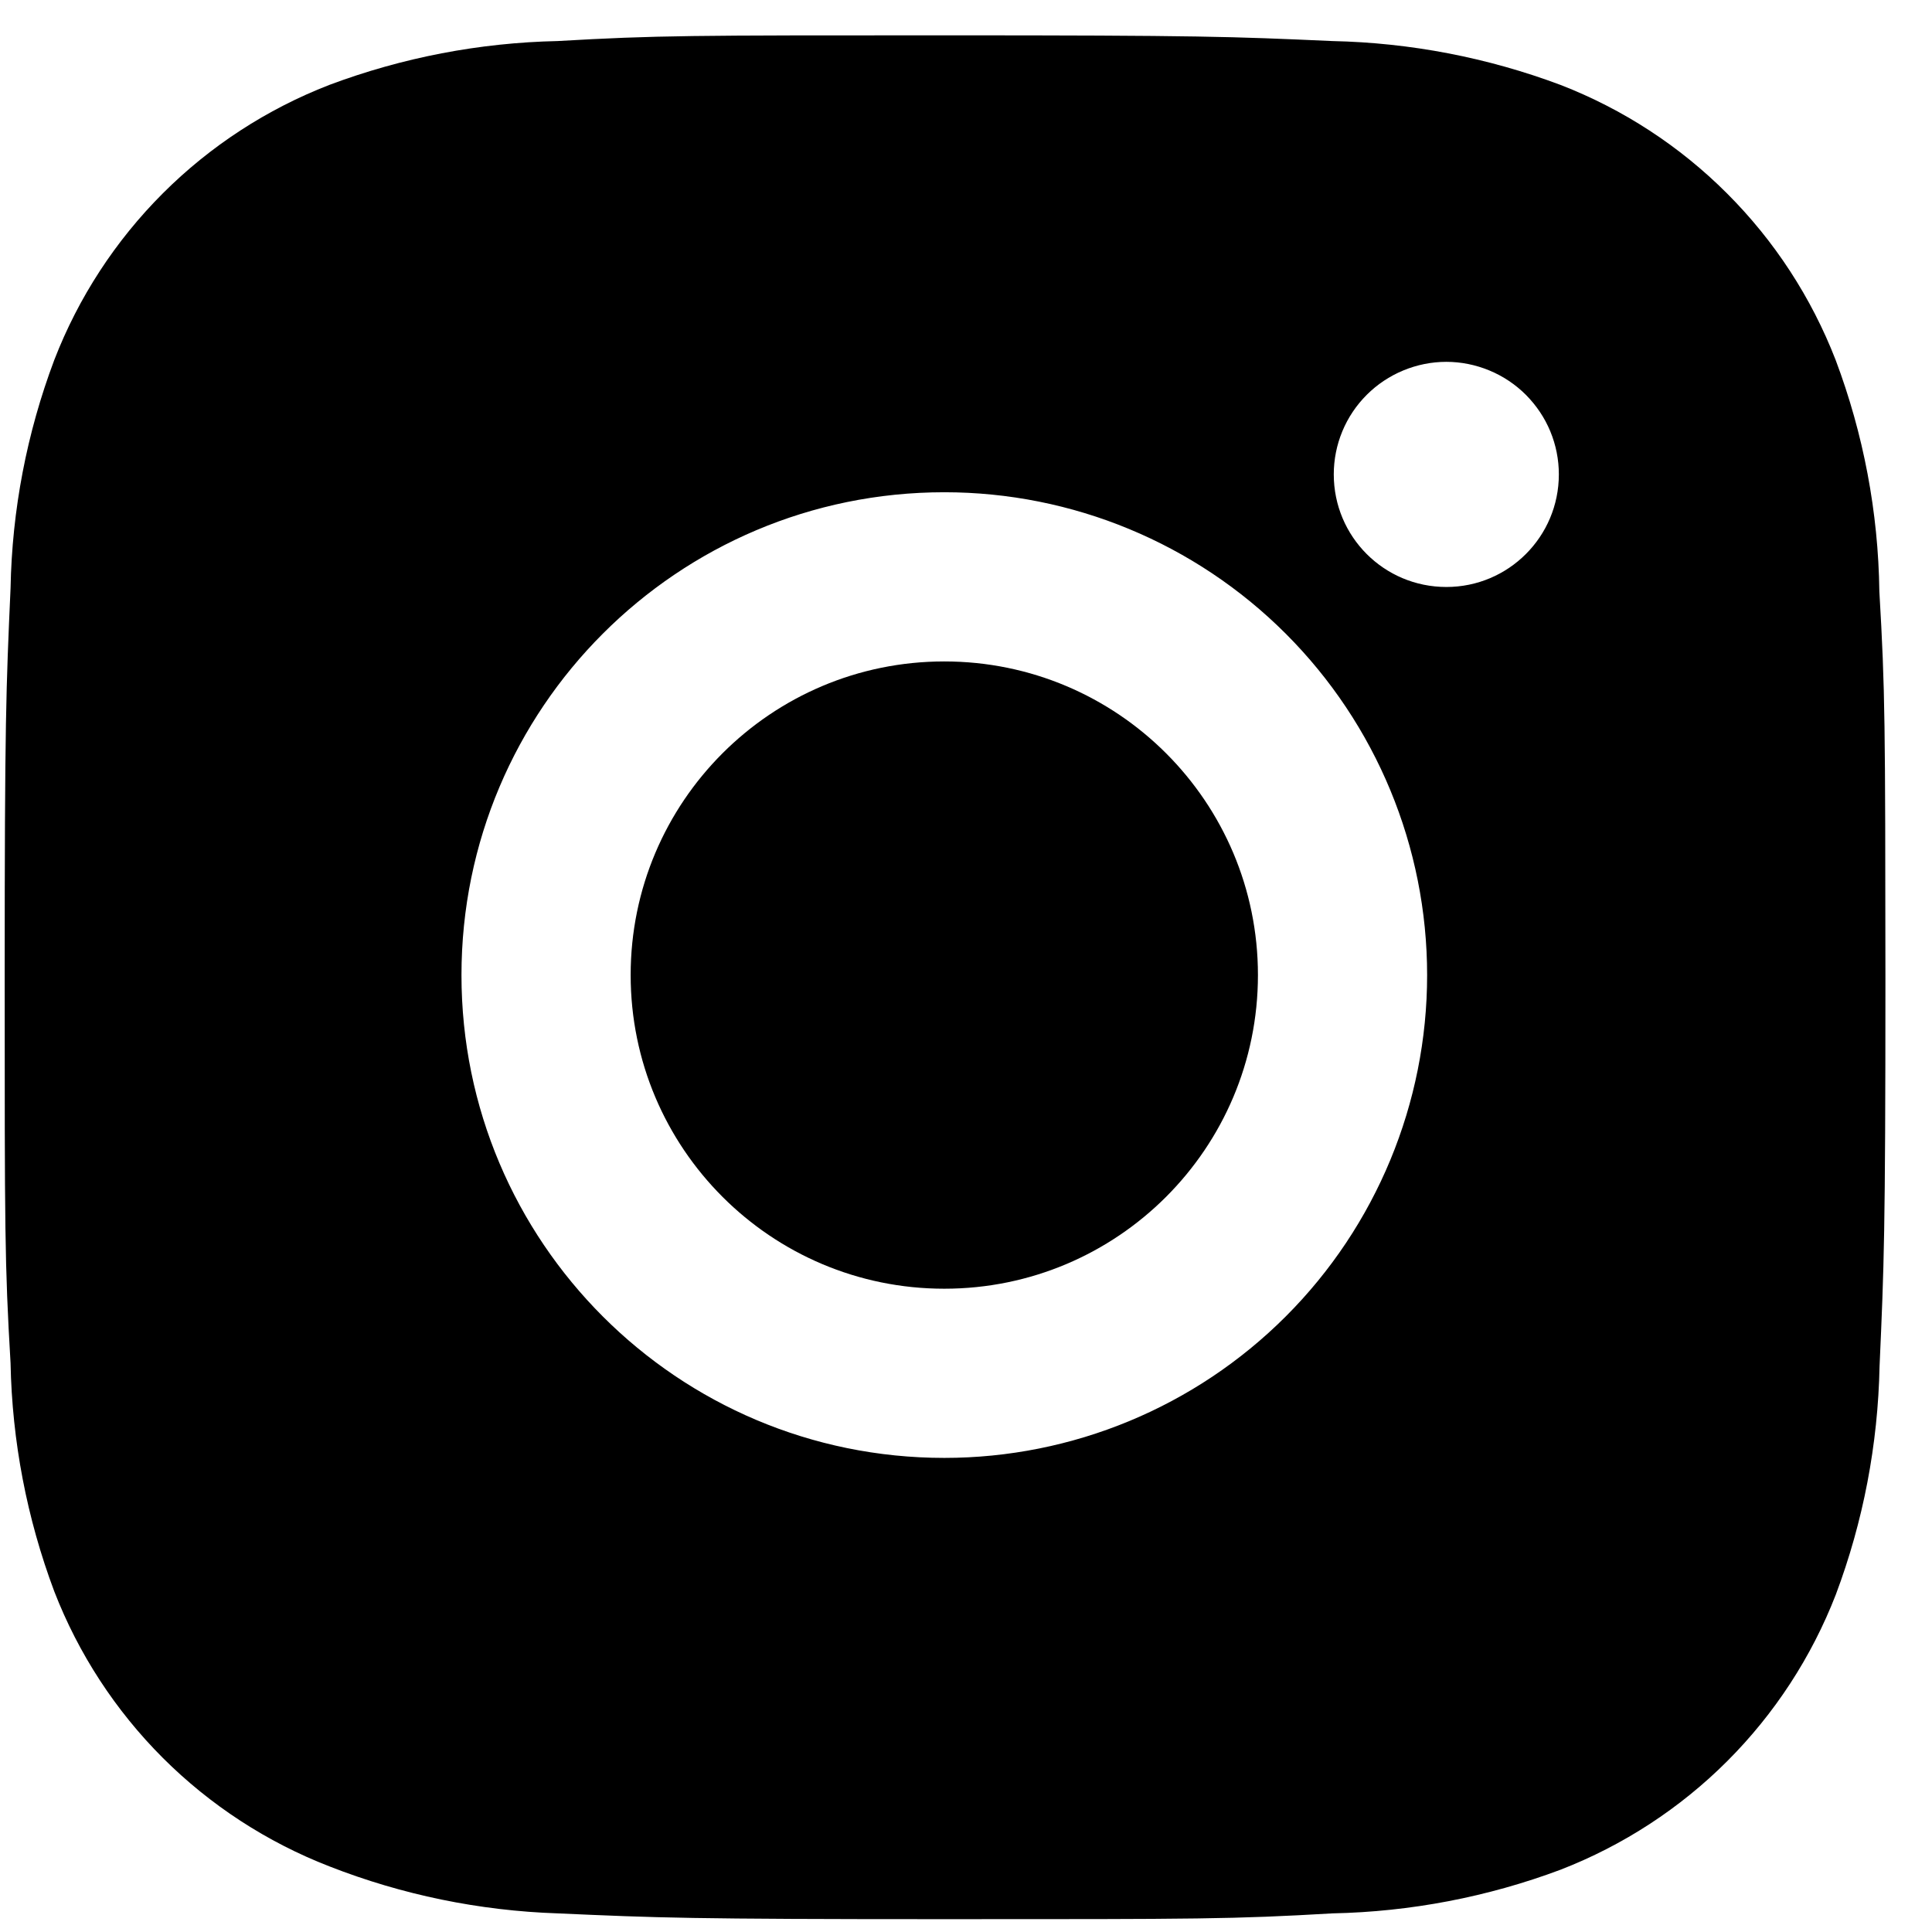
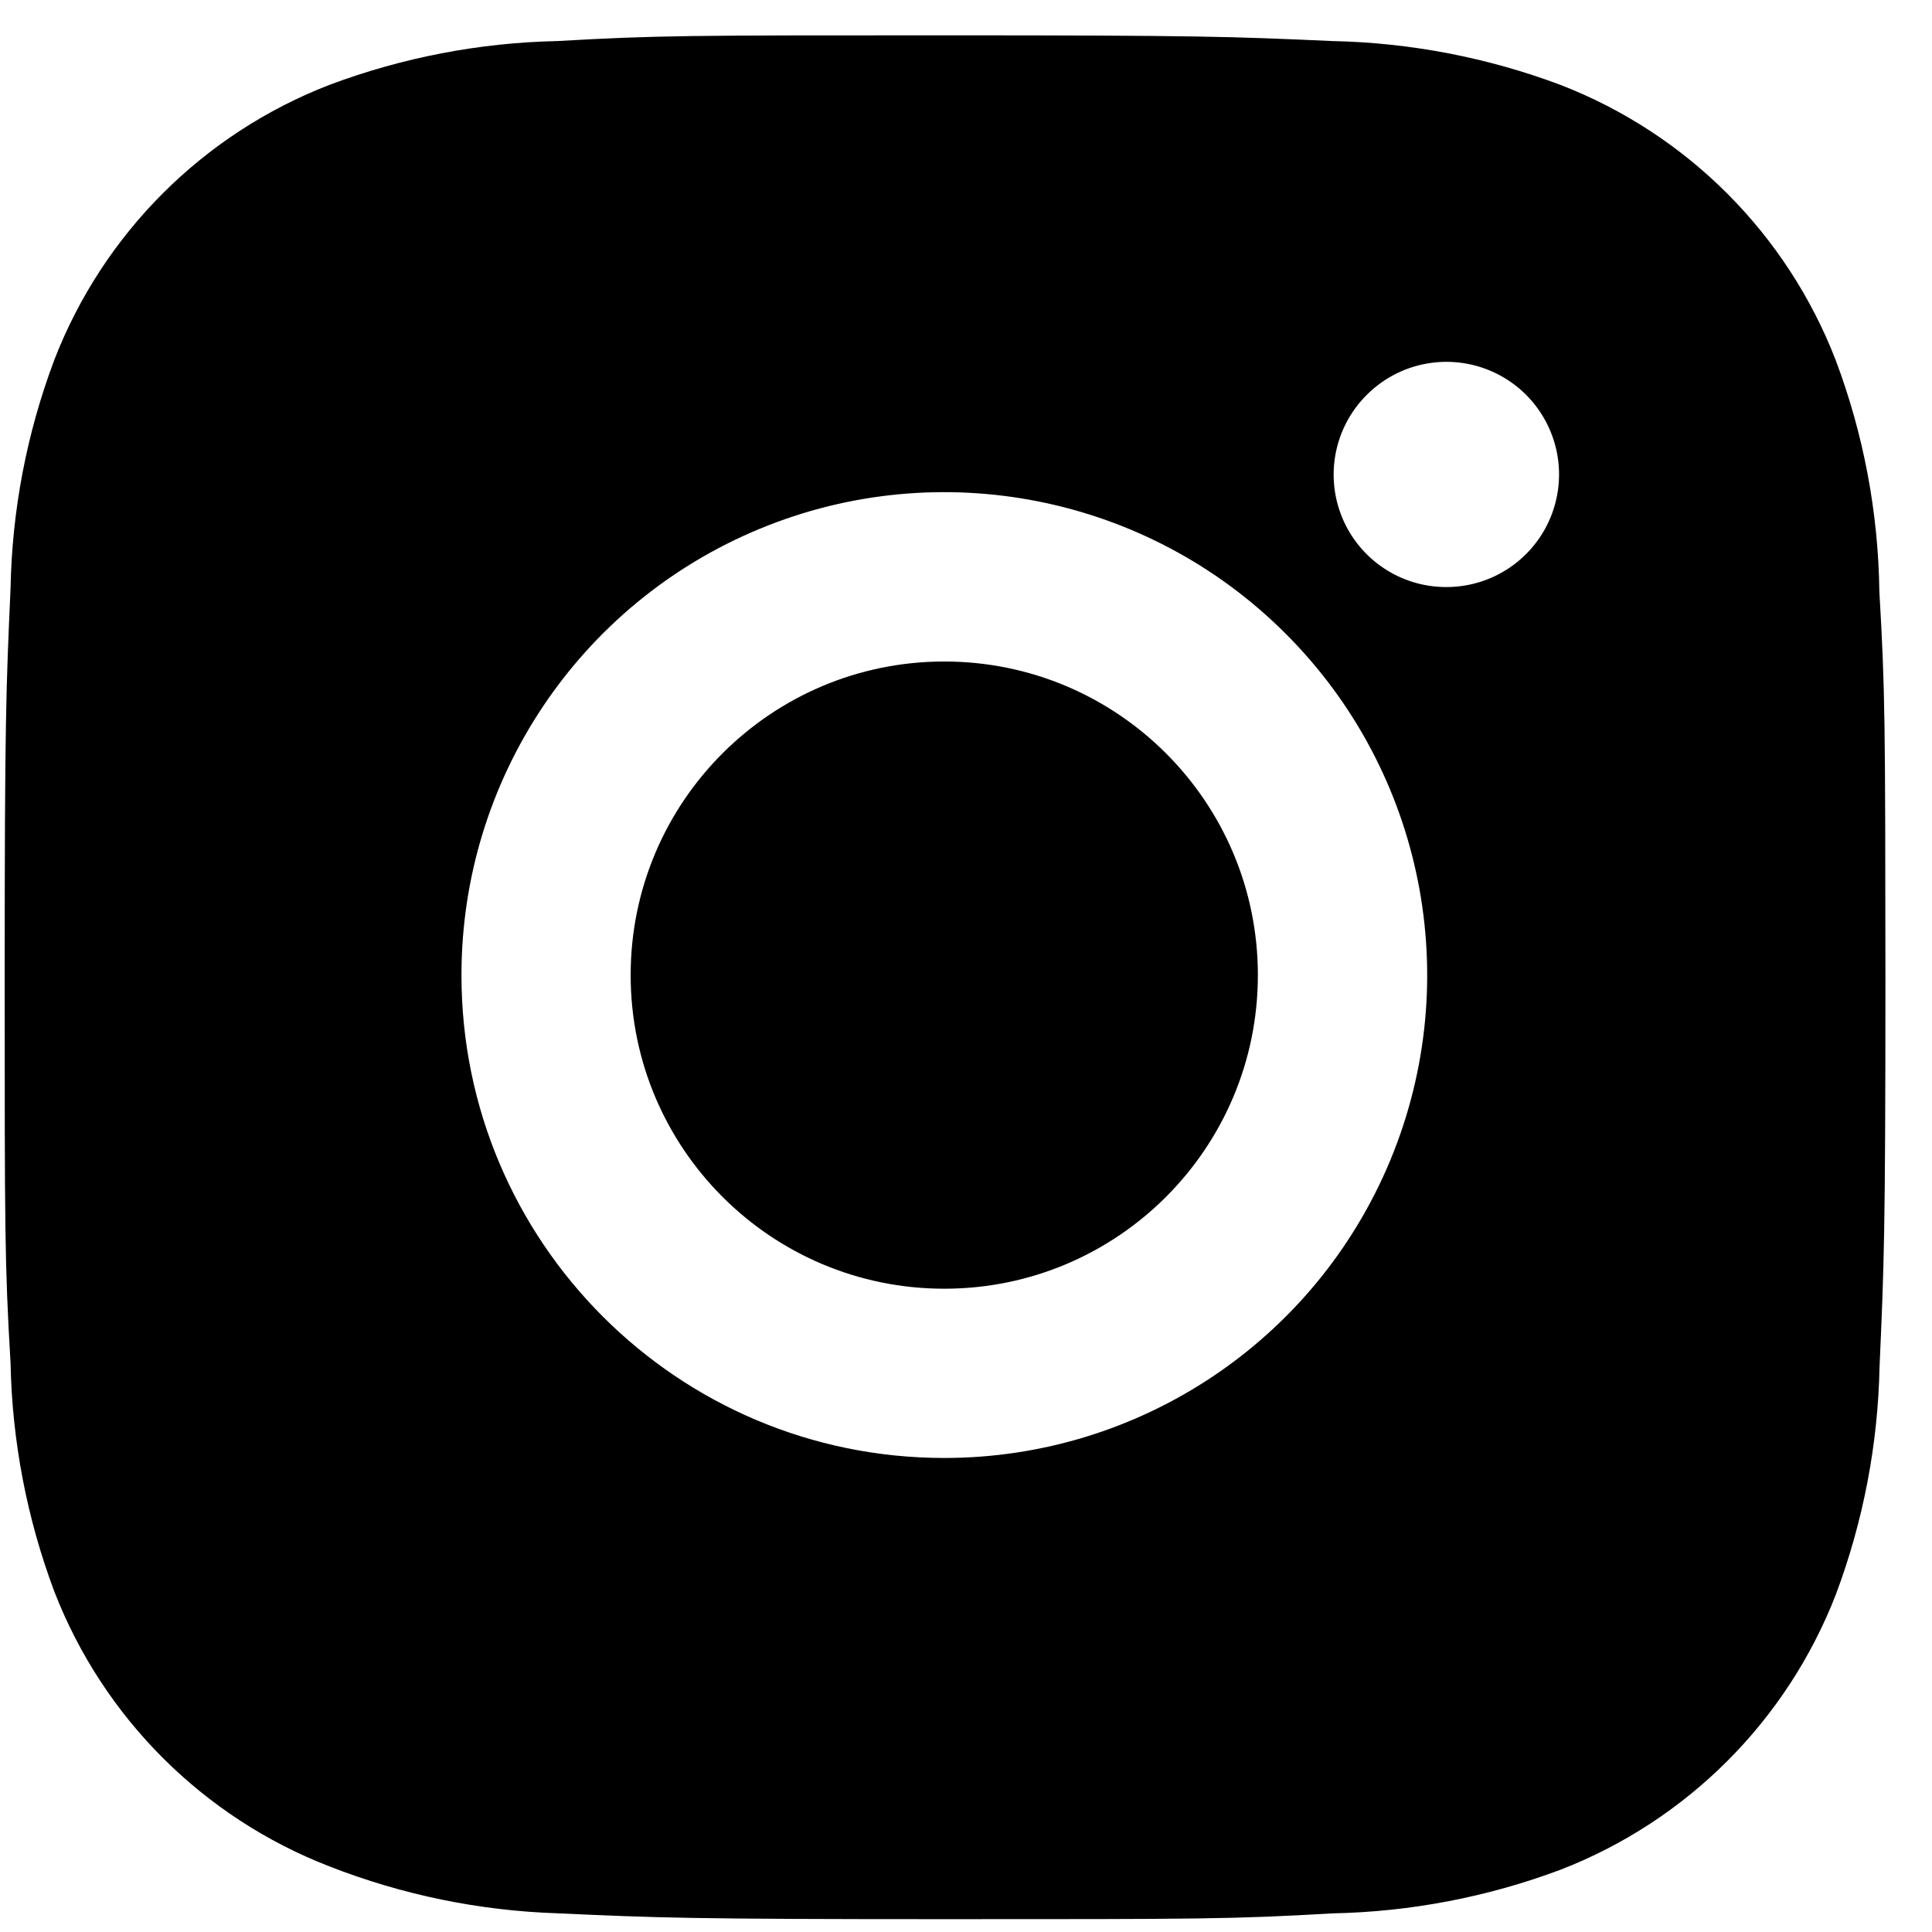
- <svg xmlns="http://www.w3.org/2000/svg" width="28" height="28" viewBox="0 0 28 28" fill="none">
-   <path d="M27.237 8.571C27.222 7.424 27.007 6.289 26.603 5.216C26.252 4.312 25.717 3.49 25.03 2.804C24.344 2.117 23.522 1.582 22.617 1.231C21.558 0.834 20.44 0.619 19.309 0.595C17.853 0.53 17.391 0.512 13.695 0.512C9.999 0.512 9.525 0.512 8.079 0.595C6.949 0.619 5.831 0.834 4.772 1.231C3.867 1.582 3.045 2.117 2.359 2.803C1.673 3.489 1.137 4.311 0.787 5.216C0.388 6.275 0.174 7.393 0.153 8.524C0.088 9.981 0.068 10.443 0.068 14.139C0.068 17.835 0.068 18.308 0.153 19.755C0.175 20.887 0.389 22.004 0.787 23.065C1.138 23.97 1.674 24.791 2.36 25.477C3.047 26.163 3.869 26.698 4.774 27.049C5.829 27.462 6.948 27.692 8.081 27.73C9.538 27.795 10 27.814 13.696 27.814C17.392 27.814 17.866 27.814 19.312 27.73C20.443 27.707 21.561 27.493 22.62 27.096C23.525 26.744 24.347 26.209 25.033 25.523C25.719 24.837 26.255 24.015 26.606 23.11C27.004 22.051 27.217 20.934 27.24 19.8C27.305 18.344 27.325 17.882 27.325 14.184C27.322 10.488 27.322 10.019 27.237 8.571ZM13.686 21.129C9.82 21.129 6.688 17.997 6.688 14.132C6.688 10.266 9.82 7.134 13.686 7.134C15.542 7.134 17.321 7.871 18.634 9.184C19.946 10.496 20.683 12.276 20.683 14.132C20.683 15.987 19.946 17.767 18.634 19.079C17.321 20.392 15.542 21.129 13.686 21.129ZM20.962 8.507C20.058 8.507 19.33 7.777 19.33 6.875C19.33 6.661 19.372 6.449 19.454 6.251C19.536 6.053 19.656 5.874 19.808 5.722C19.959 5.571 20.139 5.451 20.337 5.369C20.535 5.287 20.747 5.244 20.961 5.244C21.175 5.244 21.387 5.287 21.585 5.369C21.783 5.451 21.963 5.571 22.114 5.722C22.265 5.874 22.386 6.053 22.468 6.251C22.55 6.449 22.592 6.661 22.592 6.875C22.592 7.777 21.862 8.507 20.962 8.507Z" fill="black" />
-   <path d="M13.685 18.677C16.196 18.677 18.231 16.642 18.231 14.131C18.231 11.621 16.196 9.586 13.685 9.586C11.175 9.586 9.14 11.621 9.14 14.131C9.14 16.642 11.175 18.677 13.685 18.677Z" fill="black" />
+ <svg xmlns="http://www.w3.org/2000/svg" width="28" height="28" fill="none">
+   <path d="M27.237 8.57a9.885 9.885 0 0 0-.634-3.354 6.976 6.976 0 0 0-3.986-3.985A9.999 9.999 0 0 0 19.31.595C17.853.53 17.39.512 13.695.512c-3.696 0-4.17 0-5.616.083a9.999 9.999 0 0 0-3.307.636A6.973 6.973 0 0 0 .787 5.216a9.92 9.92 0 0 0-.634 3.308C.088 9.98.068 10.443.068 14.139s0 4.169.085 5.616a9.982 9.982 0 0 0 .634 3.31 6.978 6.978 0 0 0 3.987 3.984 9.964 9.964 0 0 0 3.307.68c1.457.066 1.92.085 5.615.085 3.696 0 4.17 0 5.616-.084a9.975 9.975 0 0 0 3.308-.634 6.988 6.988 0 0 0 3.986-3.986 9.967 9.967 0 0 0 .634-3.31c.065-1.456.085-1.918.085-5.616-.003-3.696-.003-4.165-.088-5.613zM13.686 21.13a6.996 6.996 0 0 1-6.998-6.997 6.996 6.996 0 0 1 11.946-4.948 6.997 6.997 0 0 1-4.948 11.945zm7.276-12.622a1.63 1.63 0 0 1-1.154-2.785 1.632 1.632 0 1 1 1.154 2.785z" fill="#000" />
+   <path d="M13.685 18.677a4.545 4.545 0 1 0 0-9.09 4.545 4.545 0 0 0 0 9.09z" fill="#000" />
</svg>
